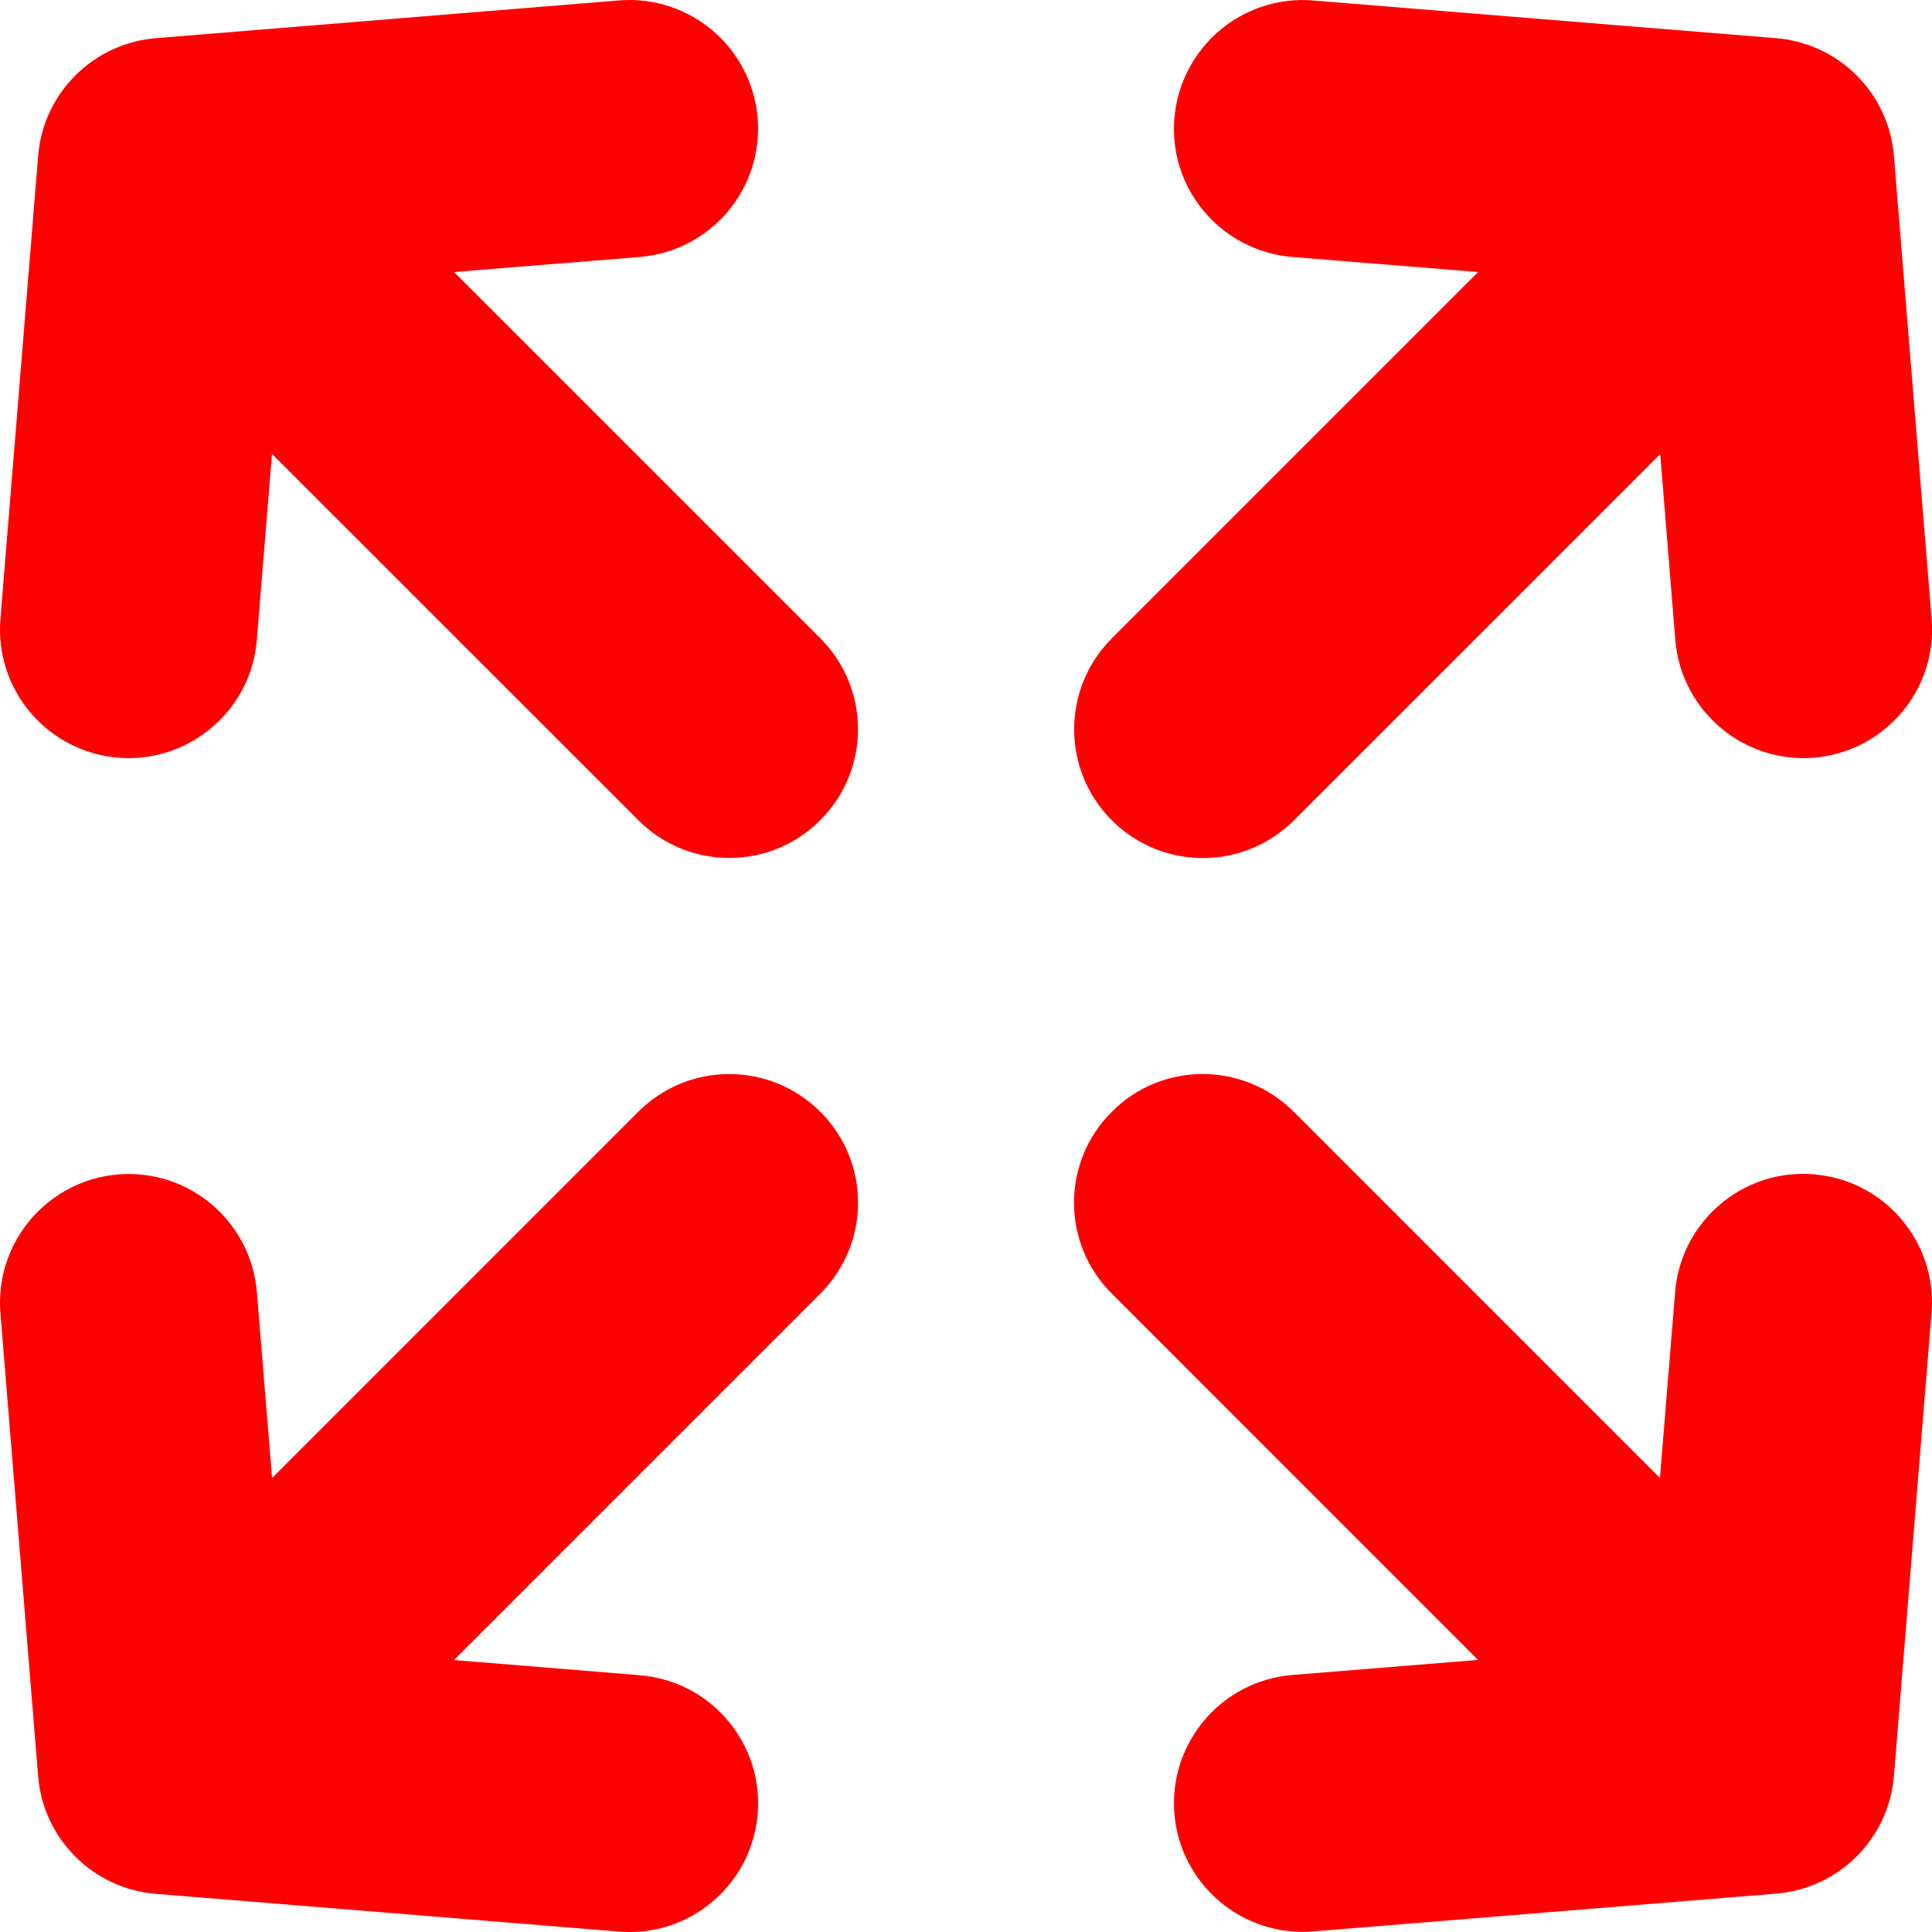
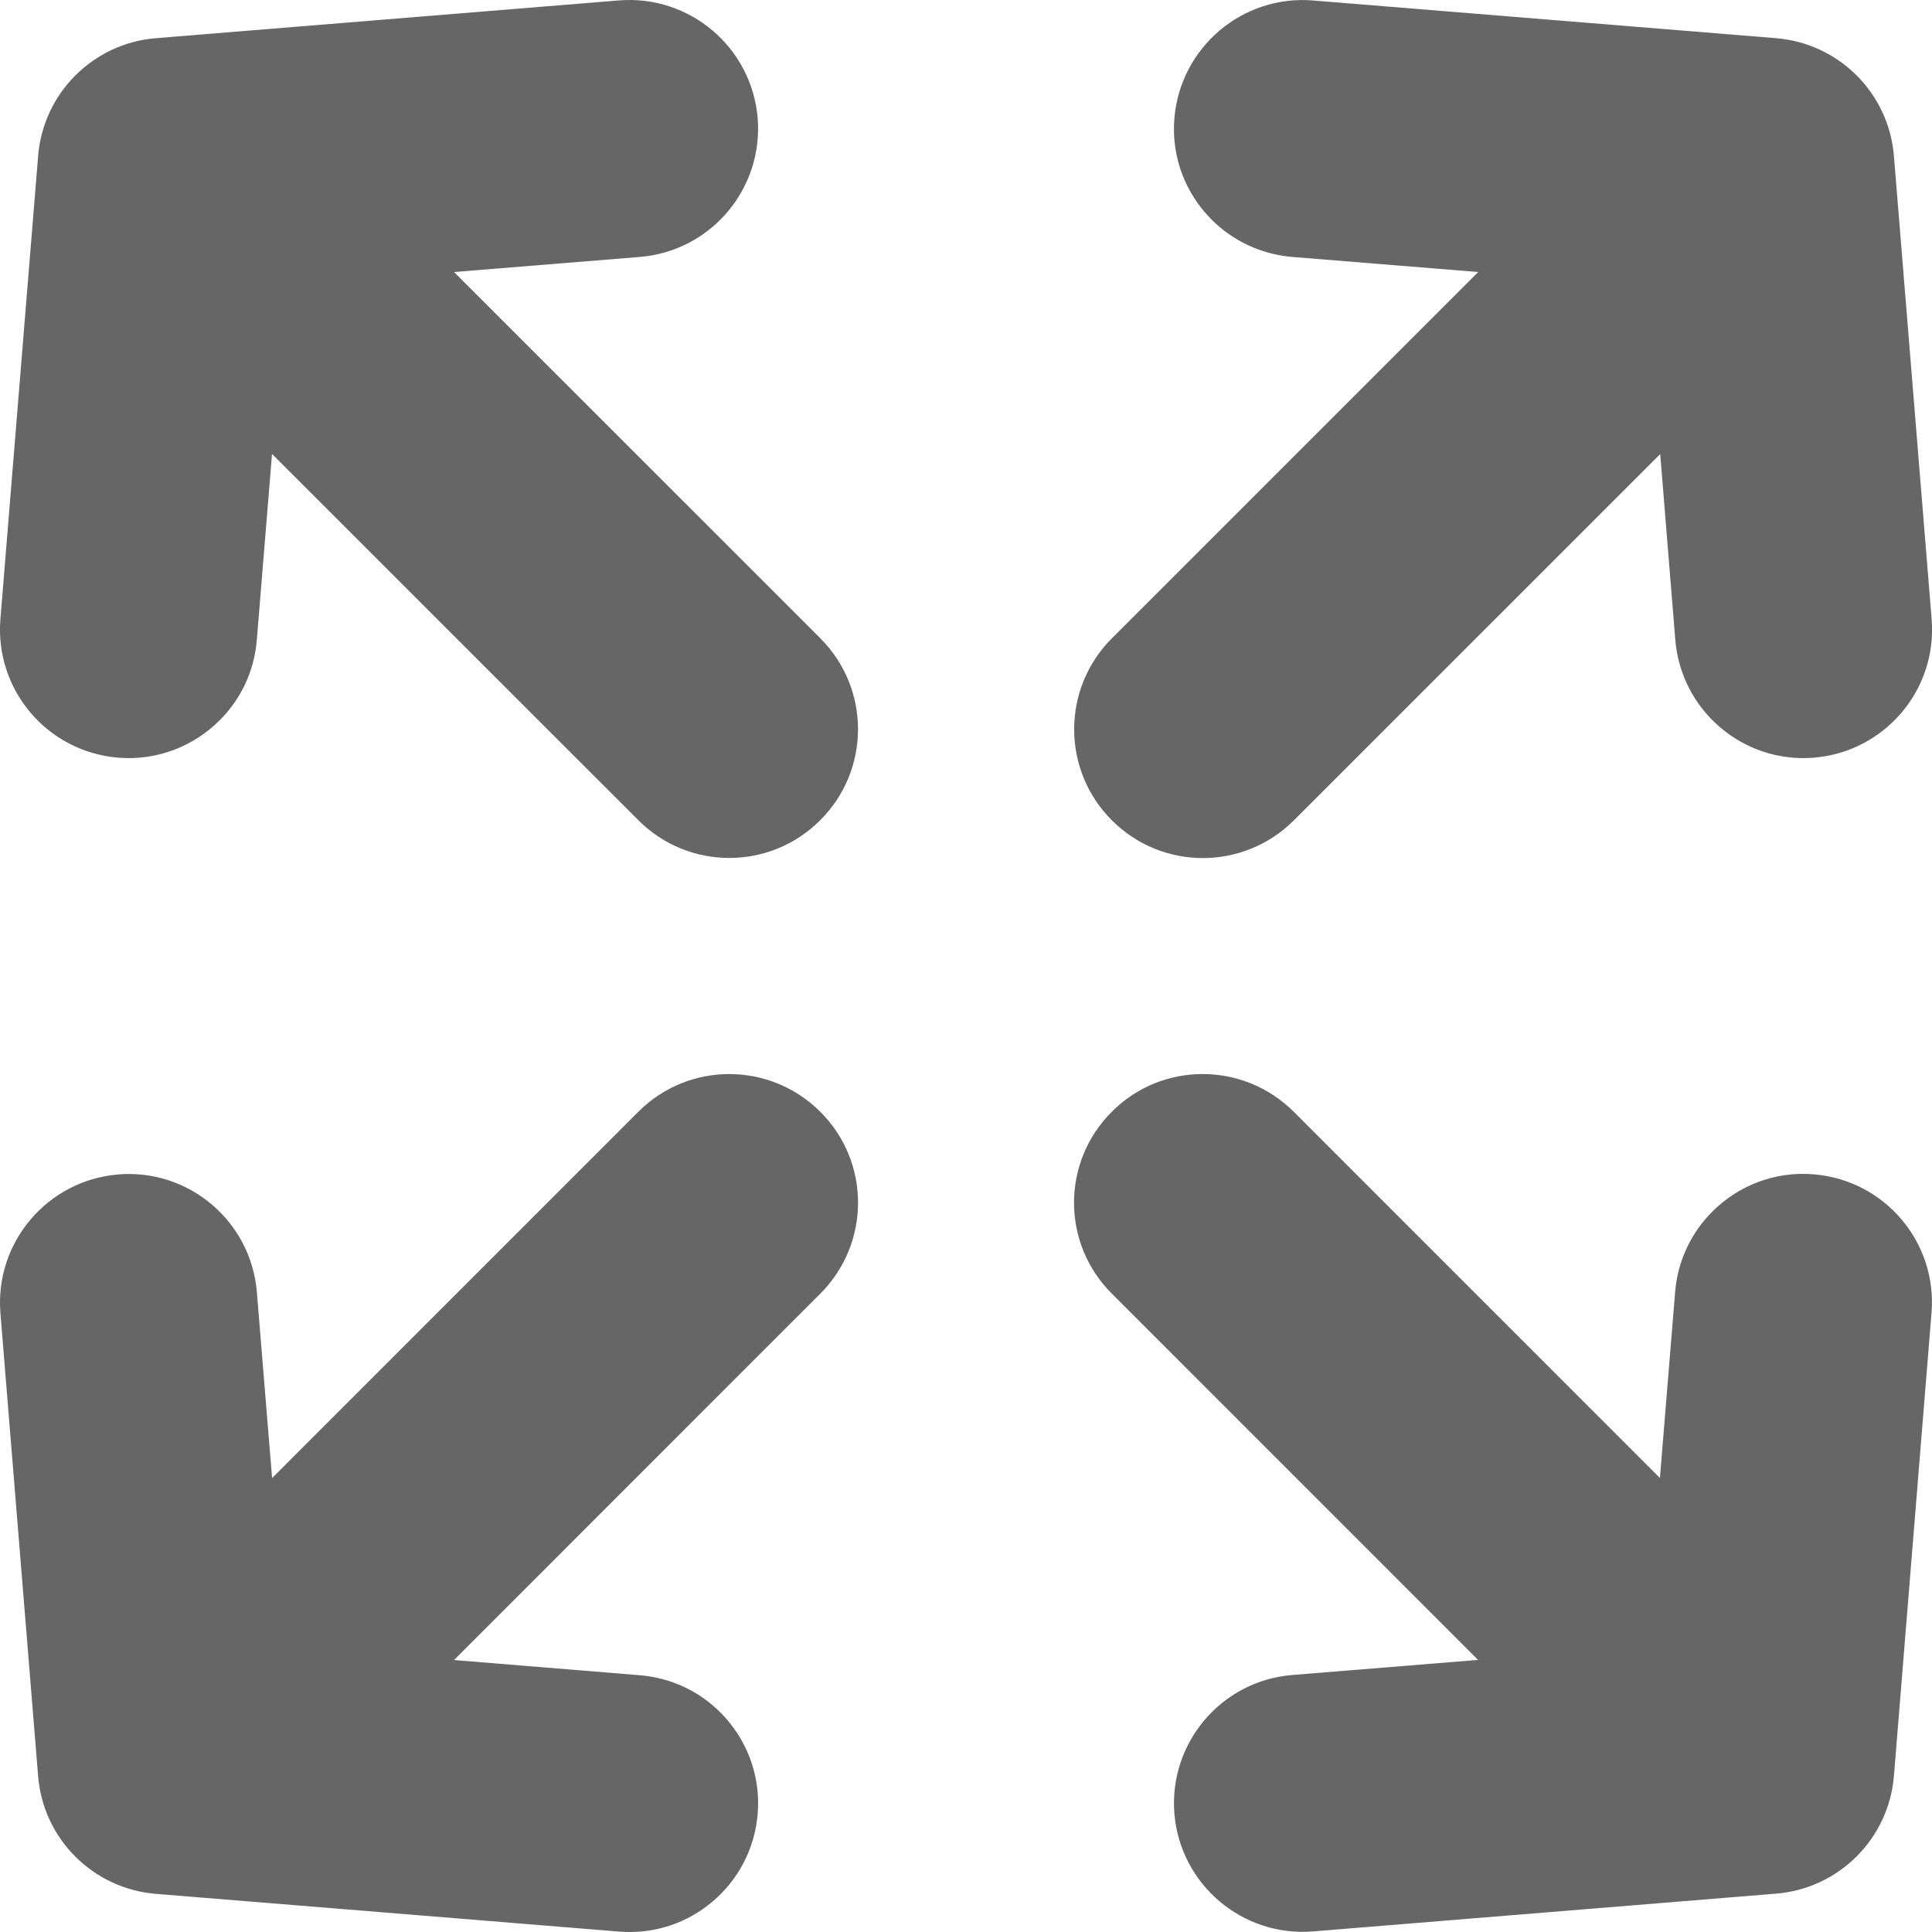
- <svg xmlns="http://www.w3.org/2000/svg" version="1.1" width="512" height="512" x="0" y="0" viewBox="0 0 32.529 32.529" style="enable-background:new 0 0 512 512" xml:space="preserve" class="">
-   <g>
-     <g>
-       <path d="M18.72,13.811c-0.846-0.846-0.846-2.217,0-3.063l6.168-6.168l-3.131-0.254c-0.533-0.045-1.006-0.277-1.357-0.628   c-0.434-0.434-0.682-1.048-0.627-1.707c0.1-1.192,1.145-2.08,2.334-1.983l7.799,0.635c1.059,0.088,1.896,0.927,1.982,1.983   l0.635,7.797c0.098,1.191-0.791,2.236-1.982,2.334c-1.19,0.097-2.235-0.791-2.334-1.983l-0.254-3.129l-6.168,6.167   C20.937,14.659,19.565,14.659,18.72,13.811z M10.747,18.719l-6.166,6.167l-0.256-3.13c-0.098-1.192-1.143-2.08-2.334-1.982   c-1.193,0.099-2.08,1.144-1.984,2.333l0.635,7.8c0.086,1.056,0.927,1.895,1.984,1.98l7.797,0.635   c1.191,0.099,2.236-0.791,2.334-1.981c0.055-0.659-0.193-1.273-0.627-1.708c-0.352-0.353-0.822-0.582-1.355-0.627L7.644,27.95   l6.166-6.167c0.849-0.848,0.849-2.219,0.002-3.063C12.964,17.872,11.593,17.872,10.747,18.719z M30.538,19.772   c-0.66-0.055-1.273,0.193-1.707,0.627c-0.353,0.353-0.584,0.823-0.627,1.356l-0.256,3.13l-6.166-6.167   c-0.849-0.846-2.22-0.846-3.062,0c-0.849,0.846-0.849,2.218,0,3.063l6.166,6.167l-3.132,0.254c-1.19,0.098-2.077,1.144-1.981,2.335   c0.099,1.19,1.144,2.08,2.337,1.982l7.795-0.636c1.057-0.086,1.896-0.925,1.983-1.981l0.633-7.799   C32.619,20.915,31.731,19.869,30.538,19.772z M7.644,4.58l3.131-0.254c1.191-0.098,2.078-1.143,1.982-2.336   c-0.099-1.192-1.144-2.079-2.335-1.983L2.623,0.643C1.568,0.729,0.727,1.568,0.642,2.626l-0.635,7.797   c-0.097,1.192,0.79,2.236,1.983,2.334c0.657,0.054,1.272-0.193,1.707-0.628c0.353-0.351,0.584-0.821,0.627-1.355L4.58,7.643   l6.168,6.167c0.845,0.847,2.218,0.847,3.062,0c0.848-0.846,0.848-2.217,0.002-3.063L7.644,4.58z" fill="#ff0000" data-original="#000000" style="" class="" />
+ <svg xmlns="http://www.w3.org/2000/svg" version="1.1" width="512" height="512" x="0" y="0" viewBox="0 0 32.529 32.529" style="enable-background:new 0 0 512 512" xml:space="preserve" class="" id="svg38">
+   <defs id="defs42" />
+   <g id="g36">
+     <g id="g4">
+       <path d="M18.72,13.811c-0.846-0.846-0.846-2.217,0-3.063l6.168-6.168l-3.131-0.254c-0.533-0.045-1.006-0.277-1.357-0.628   c-0.434-0.434-0.682-1.048-0.627-1.707c0.1-1.192,1.145-2.08,2.334-1.983l7.799,0.635c1.059,0.088,1.896,0.927,1.982,1.983   l0.635,7.797c0.098,1.191-0.791,2.236-1.982,2.334c-1.19,0.097-2.235-0.791-2.334-1.983l-0.254-3.129l-6.168,6.167   C20.937,14.659,19.565,14.659,18.72,13.811z M10.747,18.719l-6.166,6.167l-0.256-3.13c-0.098-1.192-1.143-2.08-2.334-1.982   c-1.193,0.099-2.08,1.144-1.984,2.333l0.635,7.8c0.086,1.056,0.927,1.895,1.984,1.98l7.797,0.635   c1.191,0.099,2.236-0.791,2.334-1.981c0.055-0.659-0.193-1.273-0.627-1.708c-0.352-0.353-0.822-0.582-1.355-0.627L7.644,27.95   l6.166-6.167c0.849-0.848,0.849-2.219,0.002-3.063C12.964,17.872,11.593,17.872,10.747,18.719z M30.538,19.772   c-0.66-0.055-1.273,0.193-1.707,0.627c-0.353,0.353-0.584,0.823-0.627,1.356l-0.256,3.13l-6.166-6.167   c-0.849-0.846-2.22-0.846-3.062,0c-0.849,0.846-0.849,2.218,0,3.063l6.166,6.167l-3.132,0.254c-1.19,0.098-2.077,1.144-1.981,2.335   c0.099,1.19,1.144,2.08,2.337,1.982l7.795-0.636c1.057-0.086,1.896-0.925,1.983-1.981l0.633-7.799   C32.619,20.915,31.731,19.869,30.538,19.772z M7.644,4.58l3.131-0.254c1.191-0.098,2.078-1.143,1.982-2.336   c-0.099-1.192-1.144-2.079-2.335-1.983L2.623,0.643C1.568,0.729,0.727,1.568,0.642,2.626l-0.635,7.797   c-0.097,1.192,0.79,2.236,1.983,2.334c0.657,0.054,1.272-0.193,1.707-0.628c0.353-0.351,0.584-0.821,0.627-1.355L4.58,7.643   l6.168,6.167c0.845,0.847,2.218,0.847,3.062,0c0.848-0.846,0.848-2.217,0.002-3.063L7.644,4.58z" fill="#ff0000" data-original="#000000" style="fill:#666666;fill-opacity:1" class="" id="path2" />
    </g>
-     <g>
+     <g id="g6">
</g>
-     <g>
+     <g id="g8">
</g>
-     <g>
+     <g id="g10">
</g>
-     <g>
+     <g id="g12">
</g>
-     <g>
+     <g id="g14">
</g>
-     <g>
+     <g id="g16">
</g>
-     <g>
+     <g id="g18">
</g>
-     <g>
+     <g id="g20">
</g>
-     <g>
+     <g id="g22">
</g>
-     <g>
+     <g id="g24">
</g>
-     <g>
+     <g id="g26">
</g>
-     <g>
+     <g id="g28">
</g>
-     <g>
+     <g id="g30">
</g>
-     <g>
+     <g id="g32">
</g>
-     <g>
+     <g id="g34">
</g>
  </g>
</svg>
